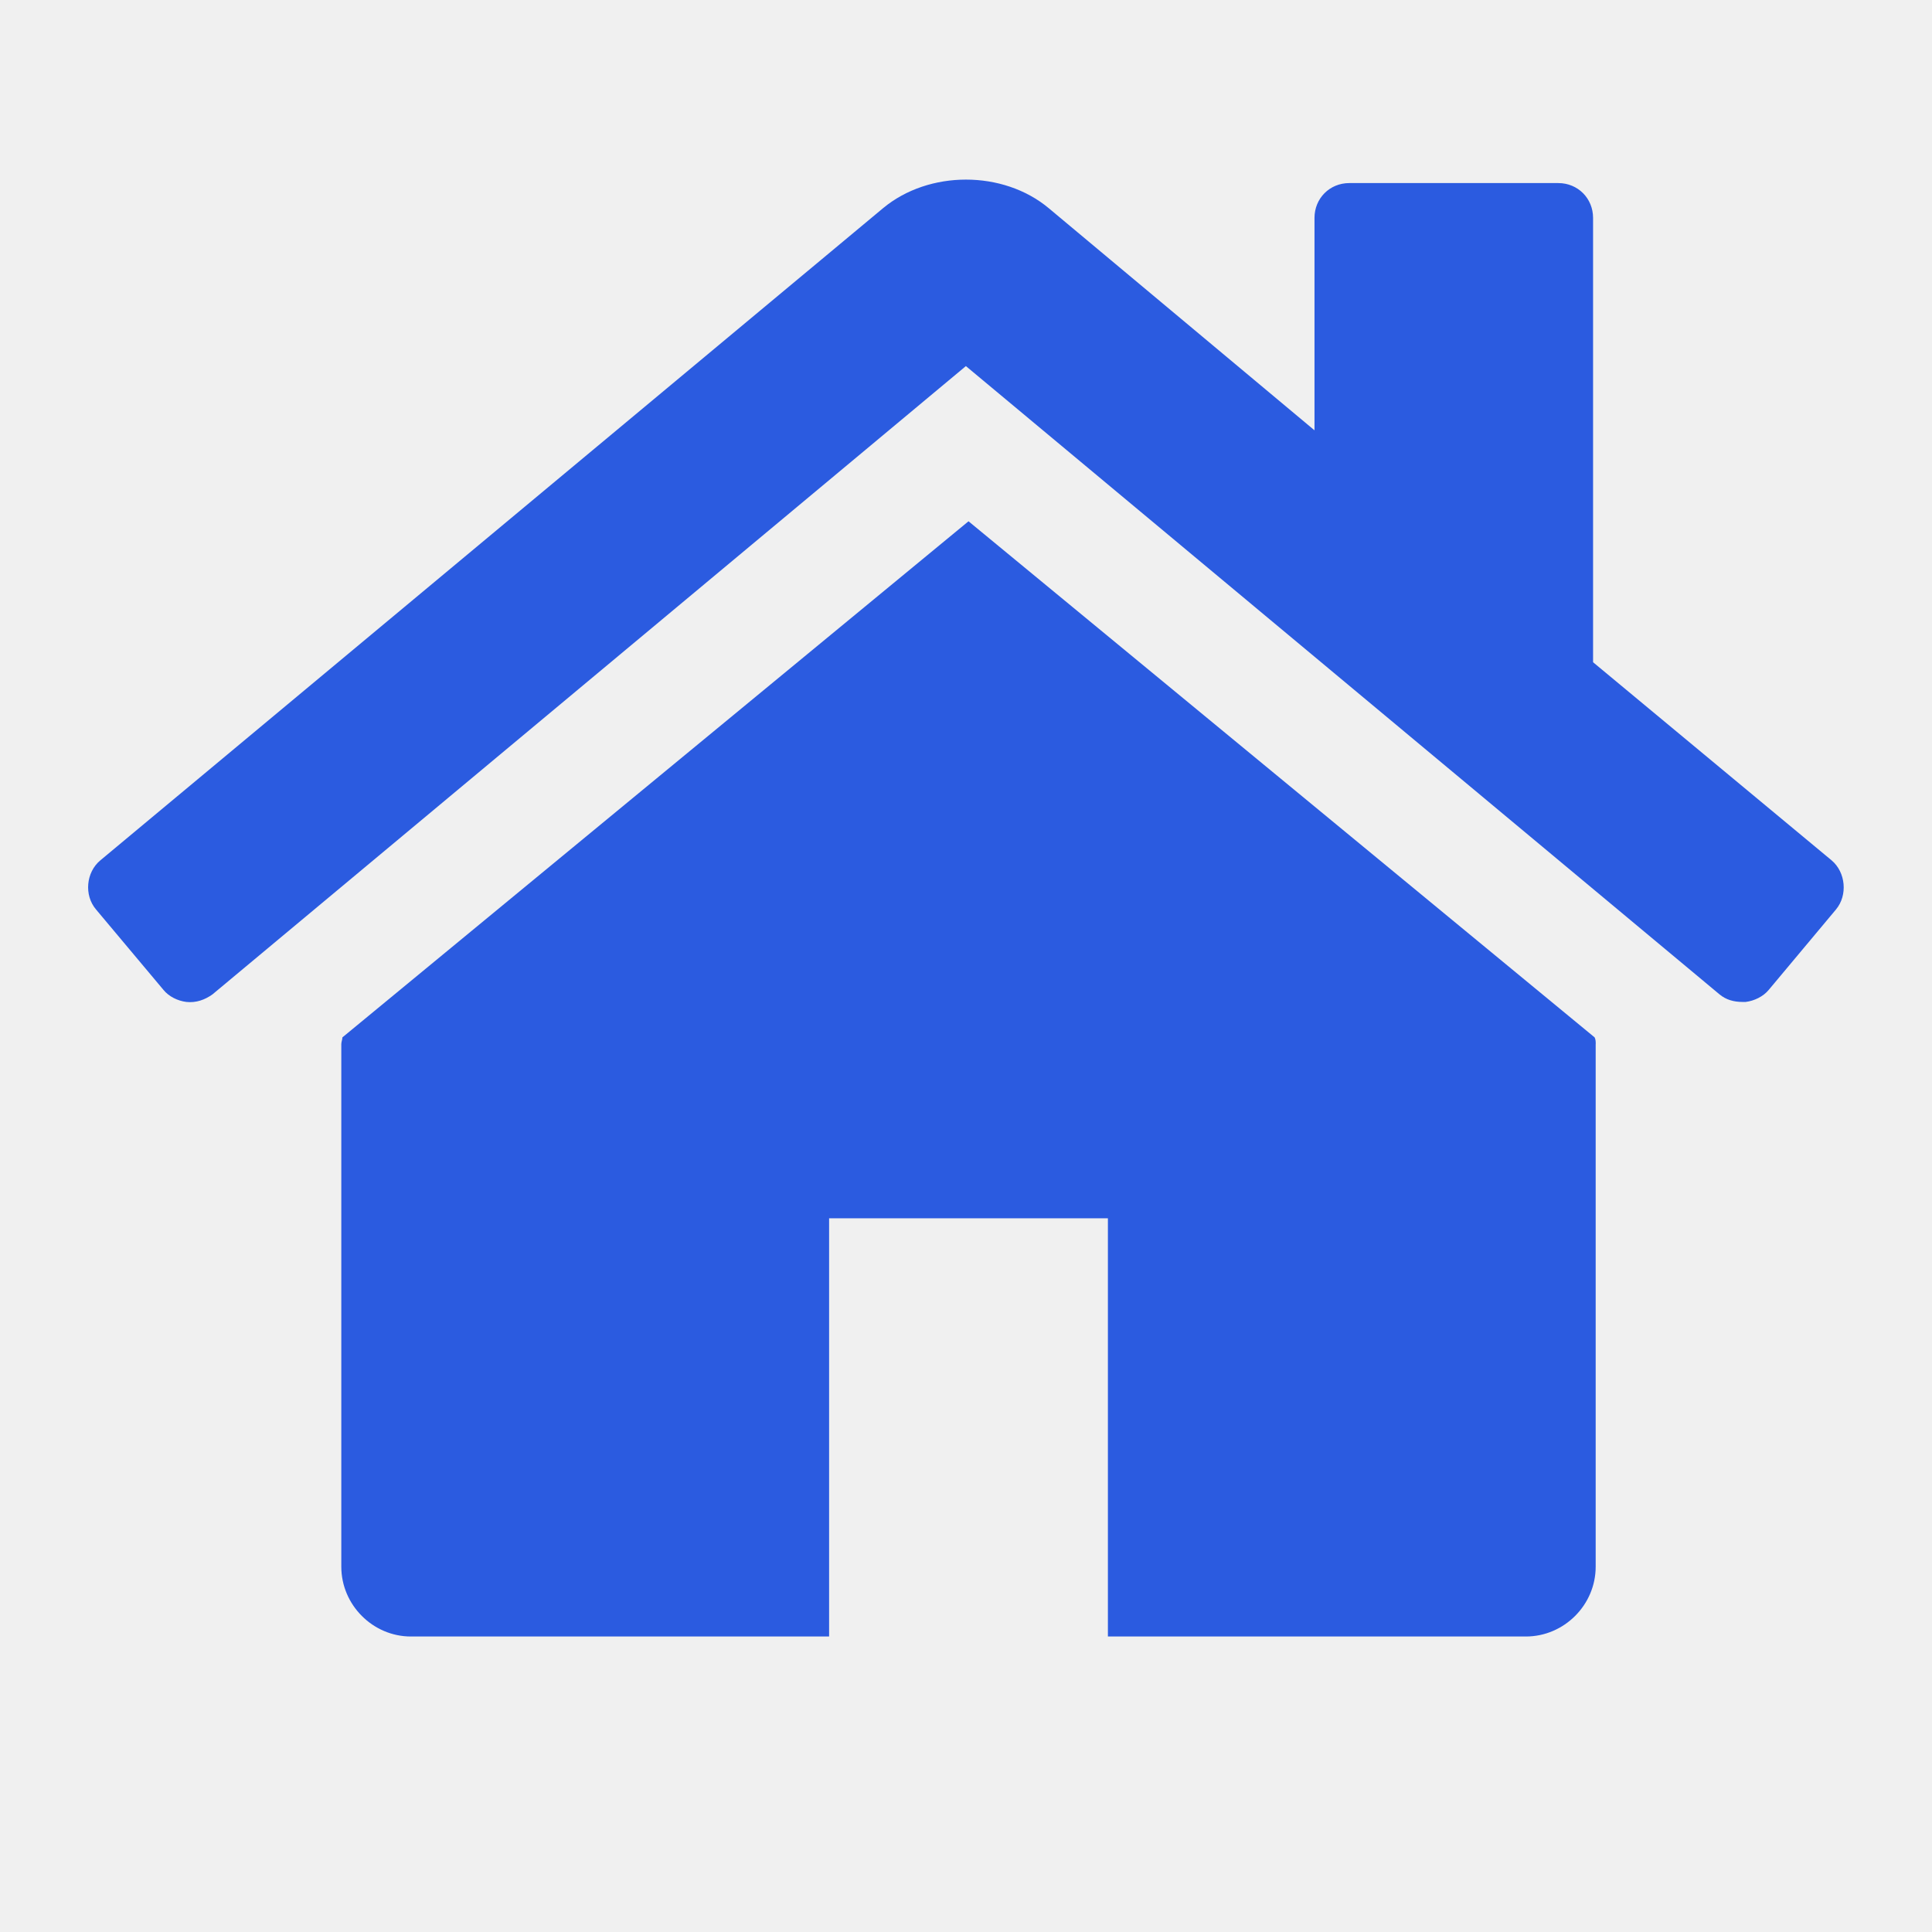
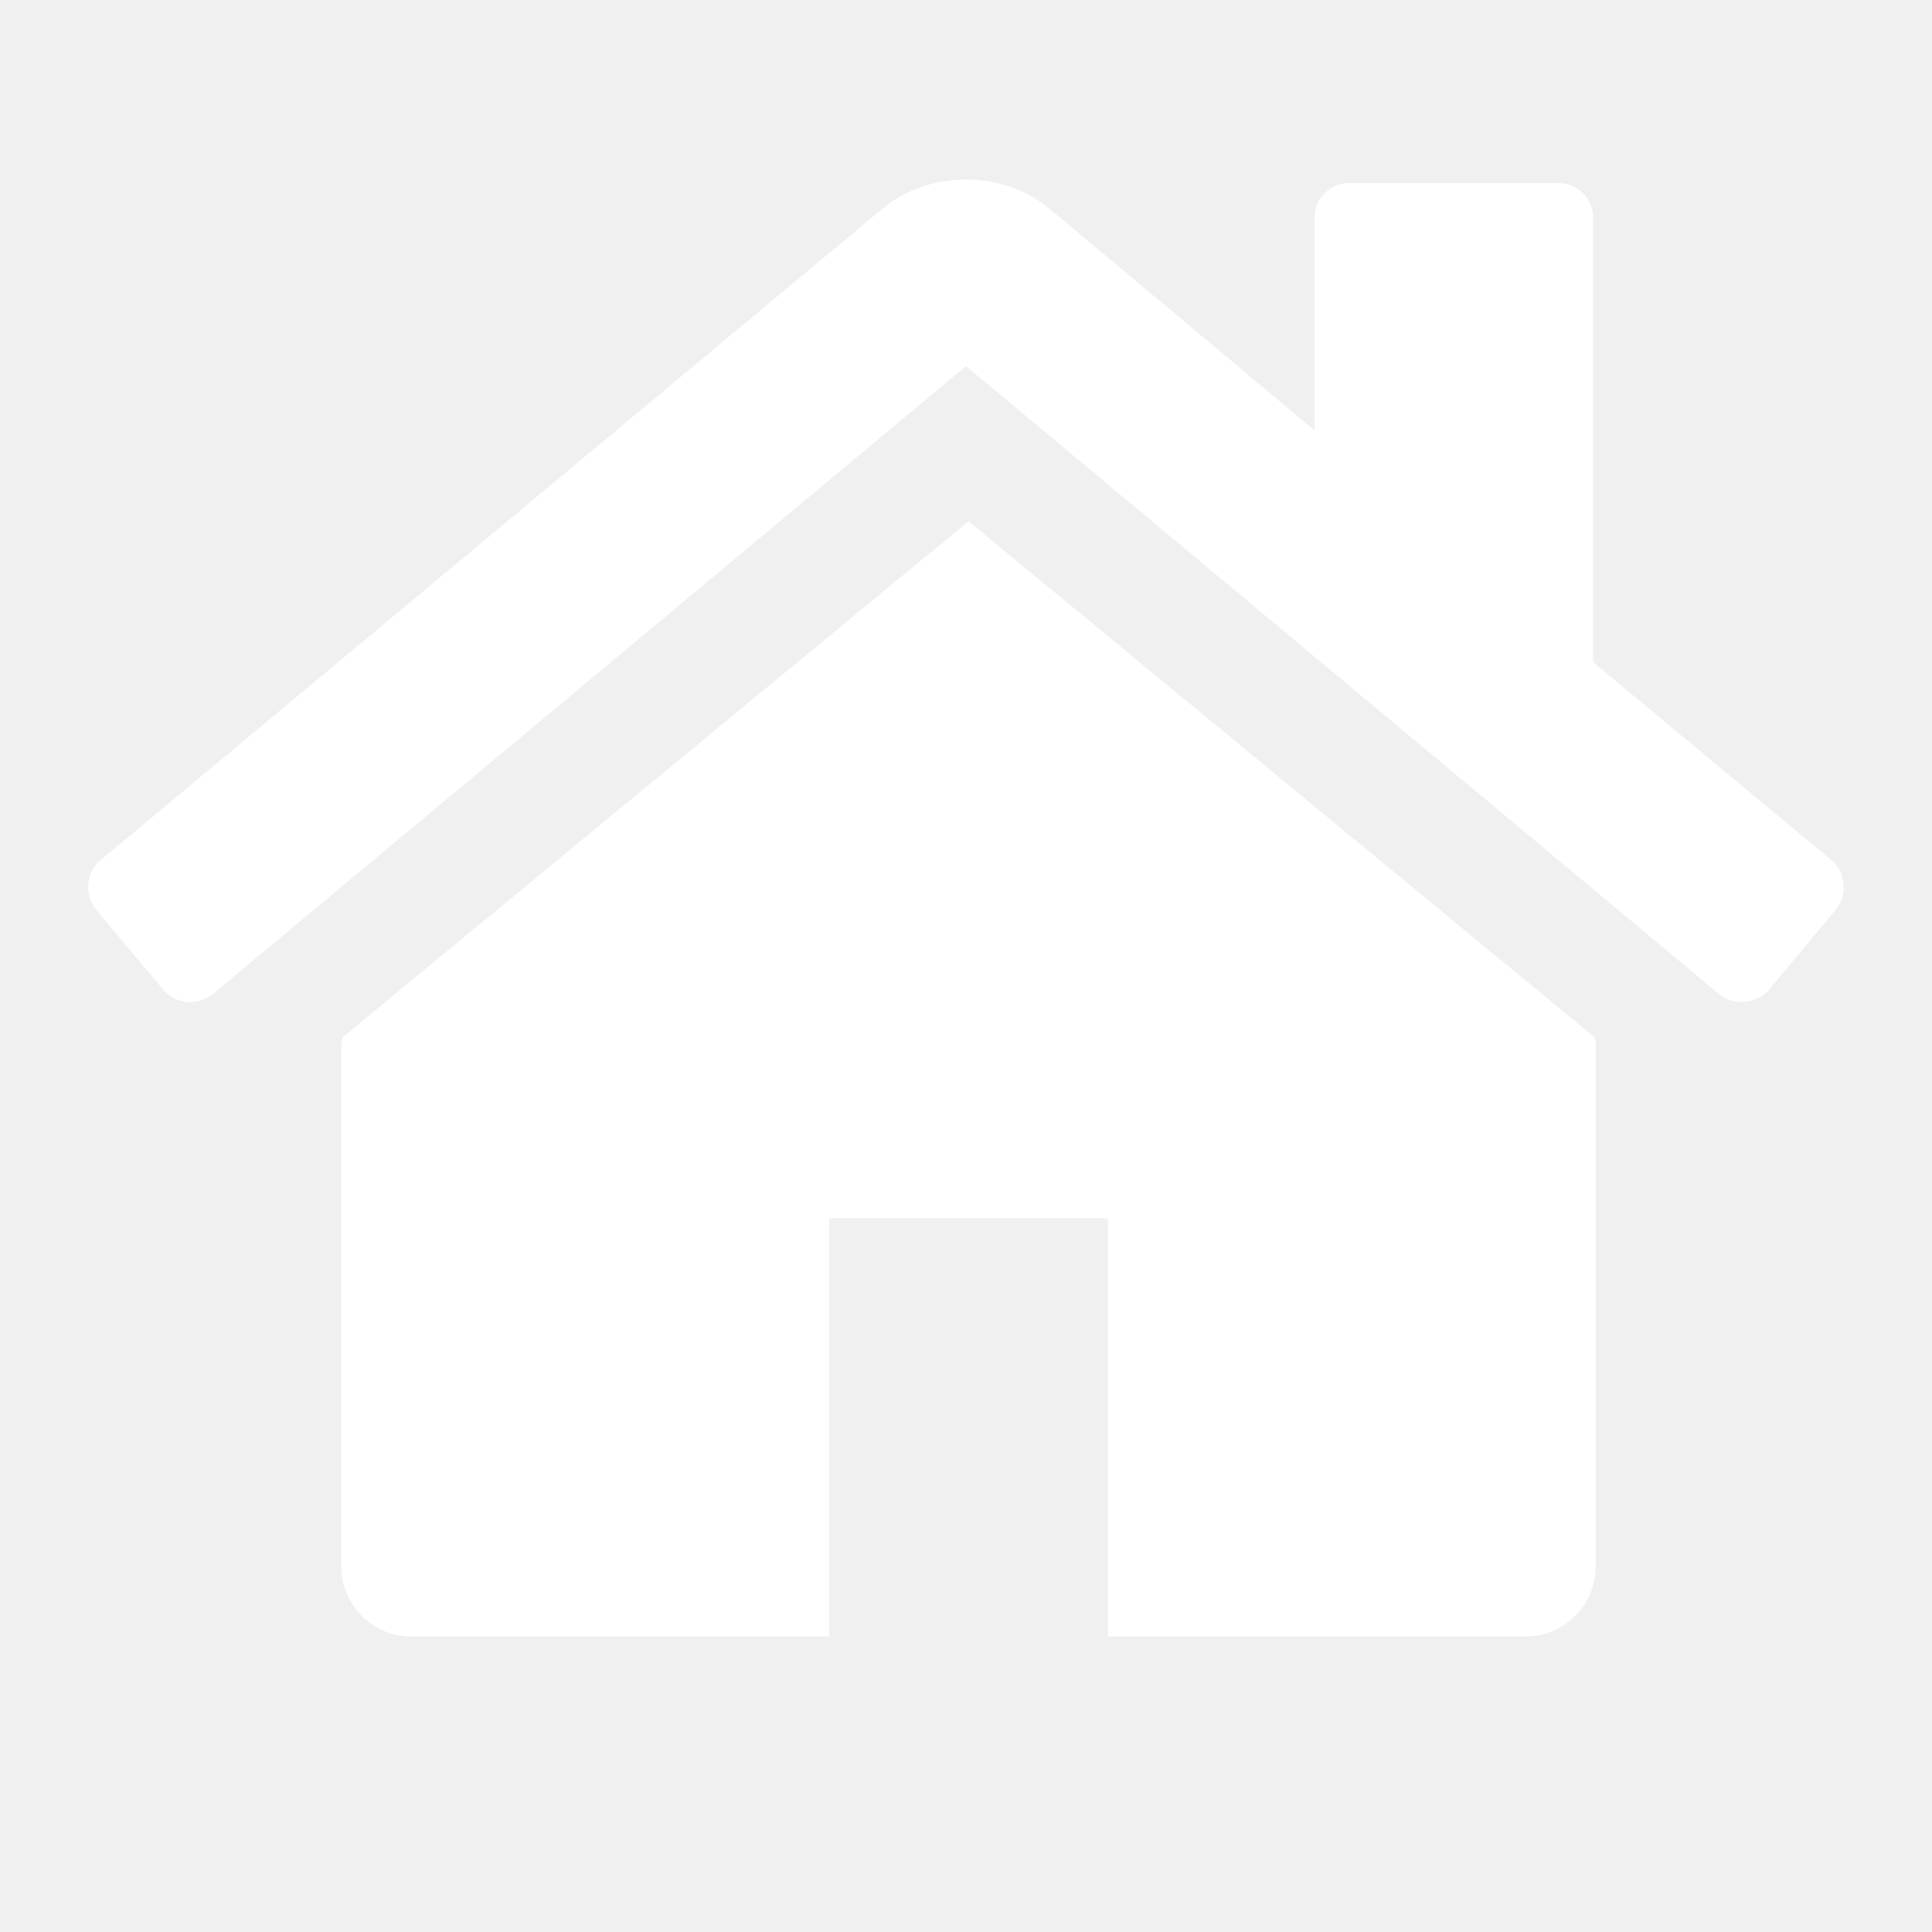
- <svg xmlns="http://www.w3.org/2000/svg" version="1.1" viewBox="126 141 500 500" fill="#2b5be0">
+ <svg xmlns="http://www.w3.org/2000/svg" version="1.1" viewBox="126 141 500 500" fill="#ffffff">
  <path d="m601.16 376.36-17.449 20.863c-1.398 1.68-3.691 2.797-5.93 3.078h-0.84c-2.238 0-4.25-0.559-5.93-1.957l-195.04-162.6-194.98 162.6c-1.957 1.398-4.25 2.238-6.769 1.957-2.238-0.281-4.531-1.398-5.93-3.133l-17.449-20.809c-3.133-3.691-2.574-9.621 1.117-12.695l202.59-168.8c11.859-9.844 31.043-9.844 42.844 0l68.797 57.5v-54.98c0-5.035 3.914-9.004 9.004-9.004h54.086c5.09 0 9.004 3.973 9.004 9.004v115l61.75 51.289c3.637 3.078 4.195 9.004 1.117 12.695z" fill-rule="evenodd" />
  <path d="m538.96 411.21v135.25c0 9.898-8.168 18.066-18.066 18.066h-108.17v-108.23h-72.152v108.23h-108.23c-9.844 0-18.012-8.168-18.012-18.066v-135.25c0-0.559 0.281-1.176 0.281-1.734l162.04-133.57 162.04 133.57c0.281 0.559 0.281 1.176 0.281 1.734z" fill-rule="evenodd" />
</svg>
